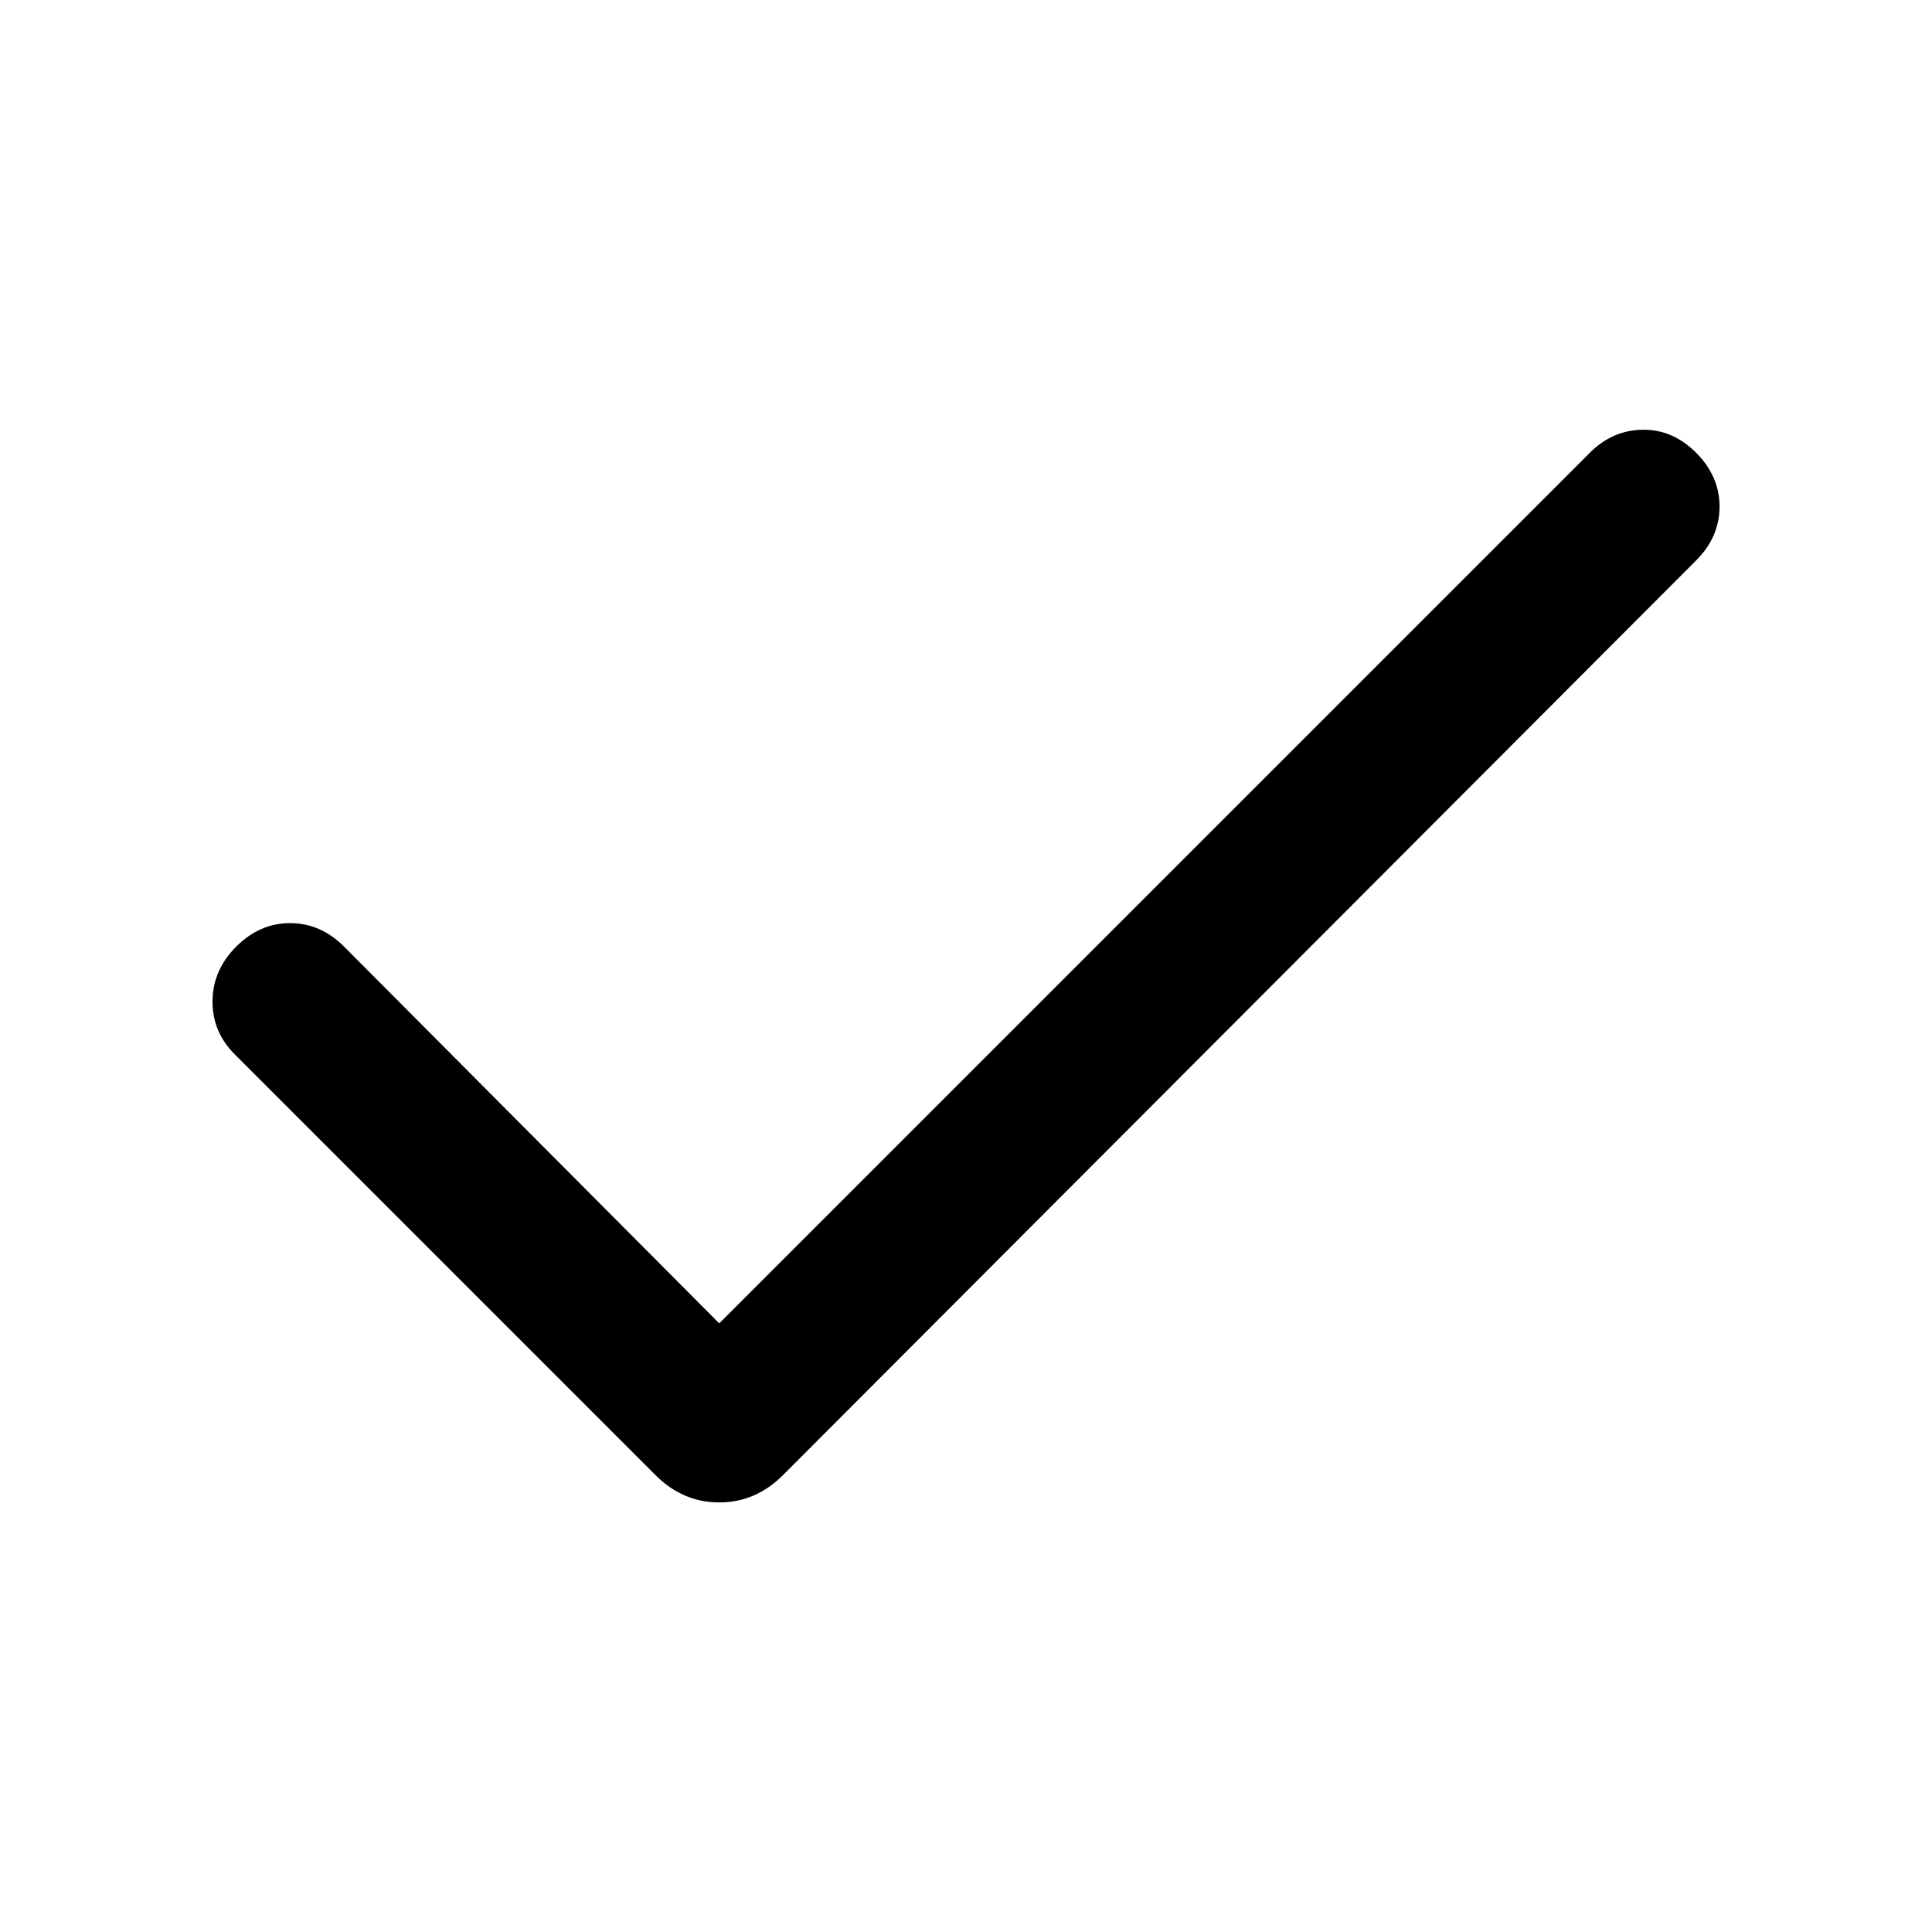
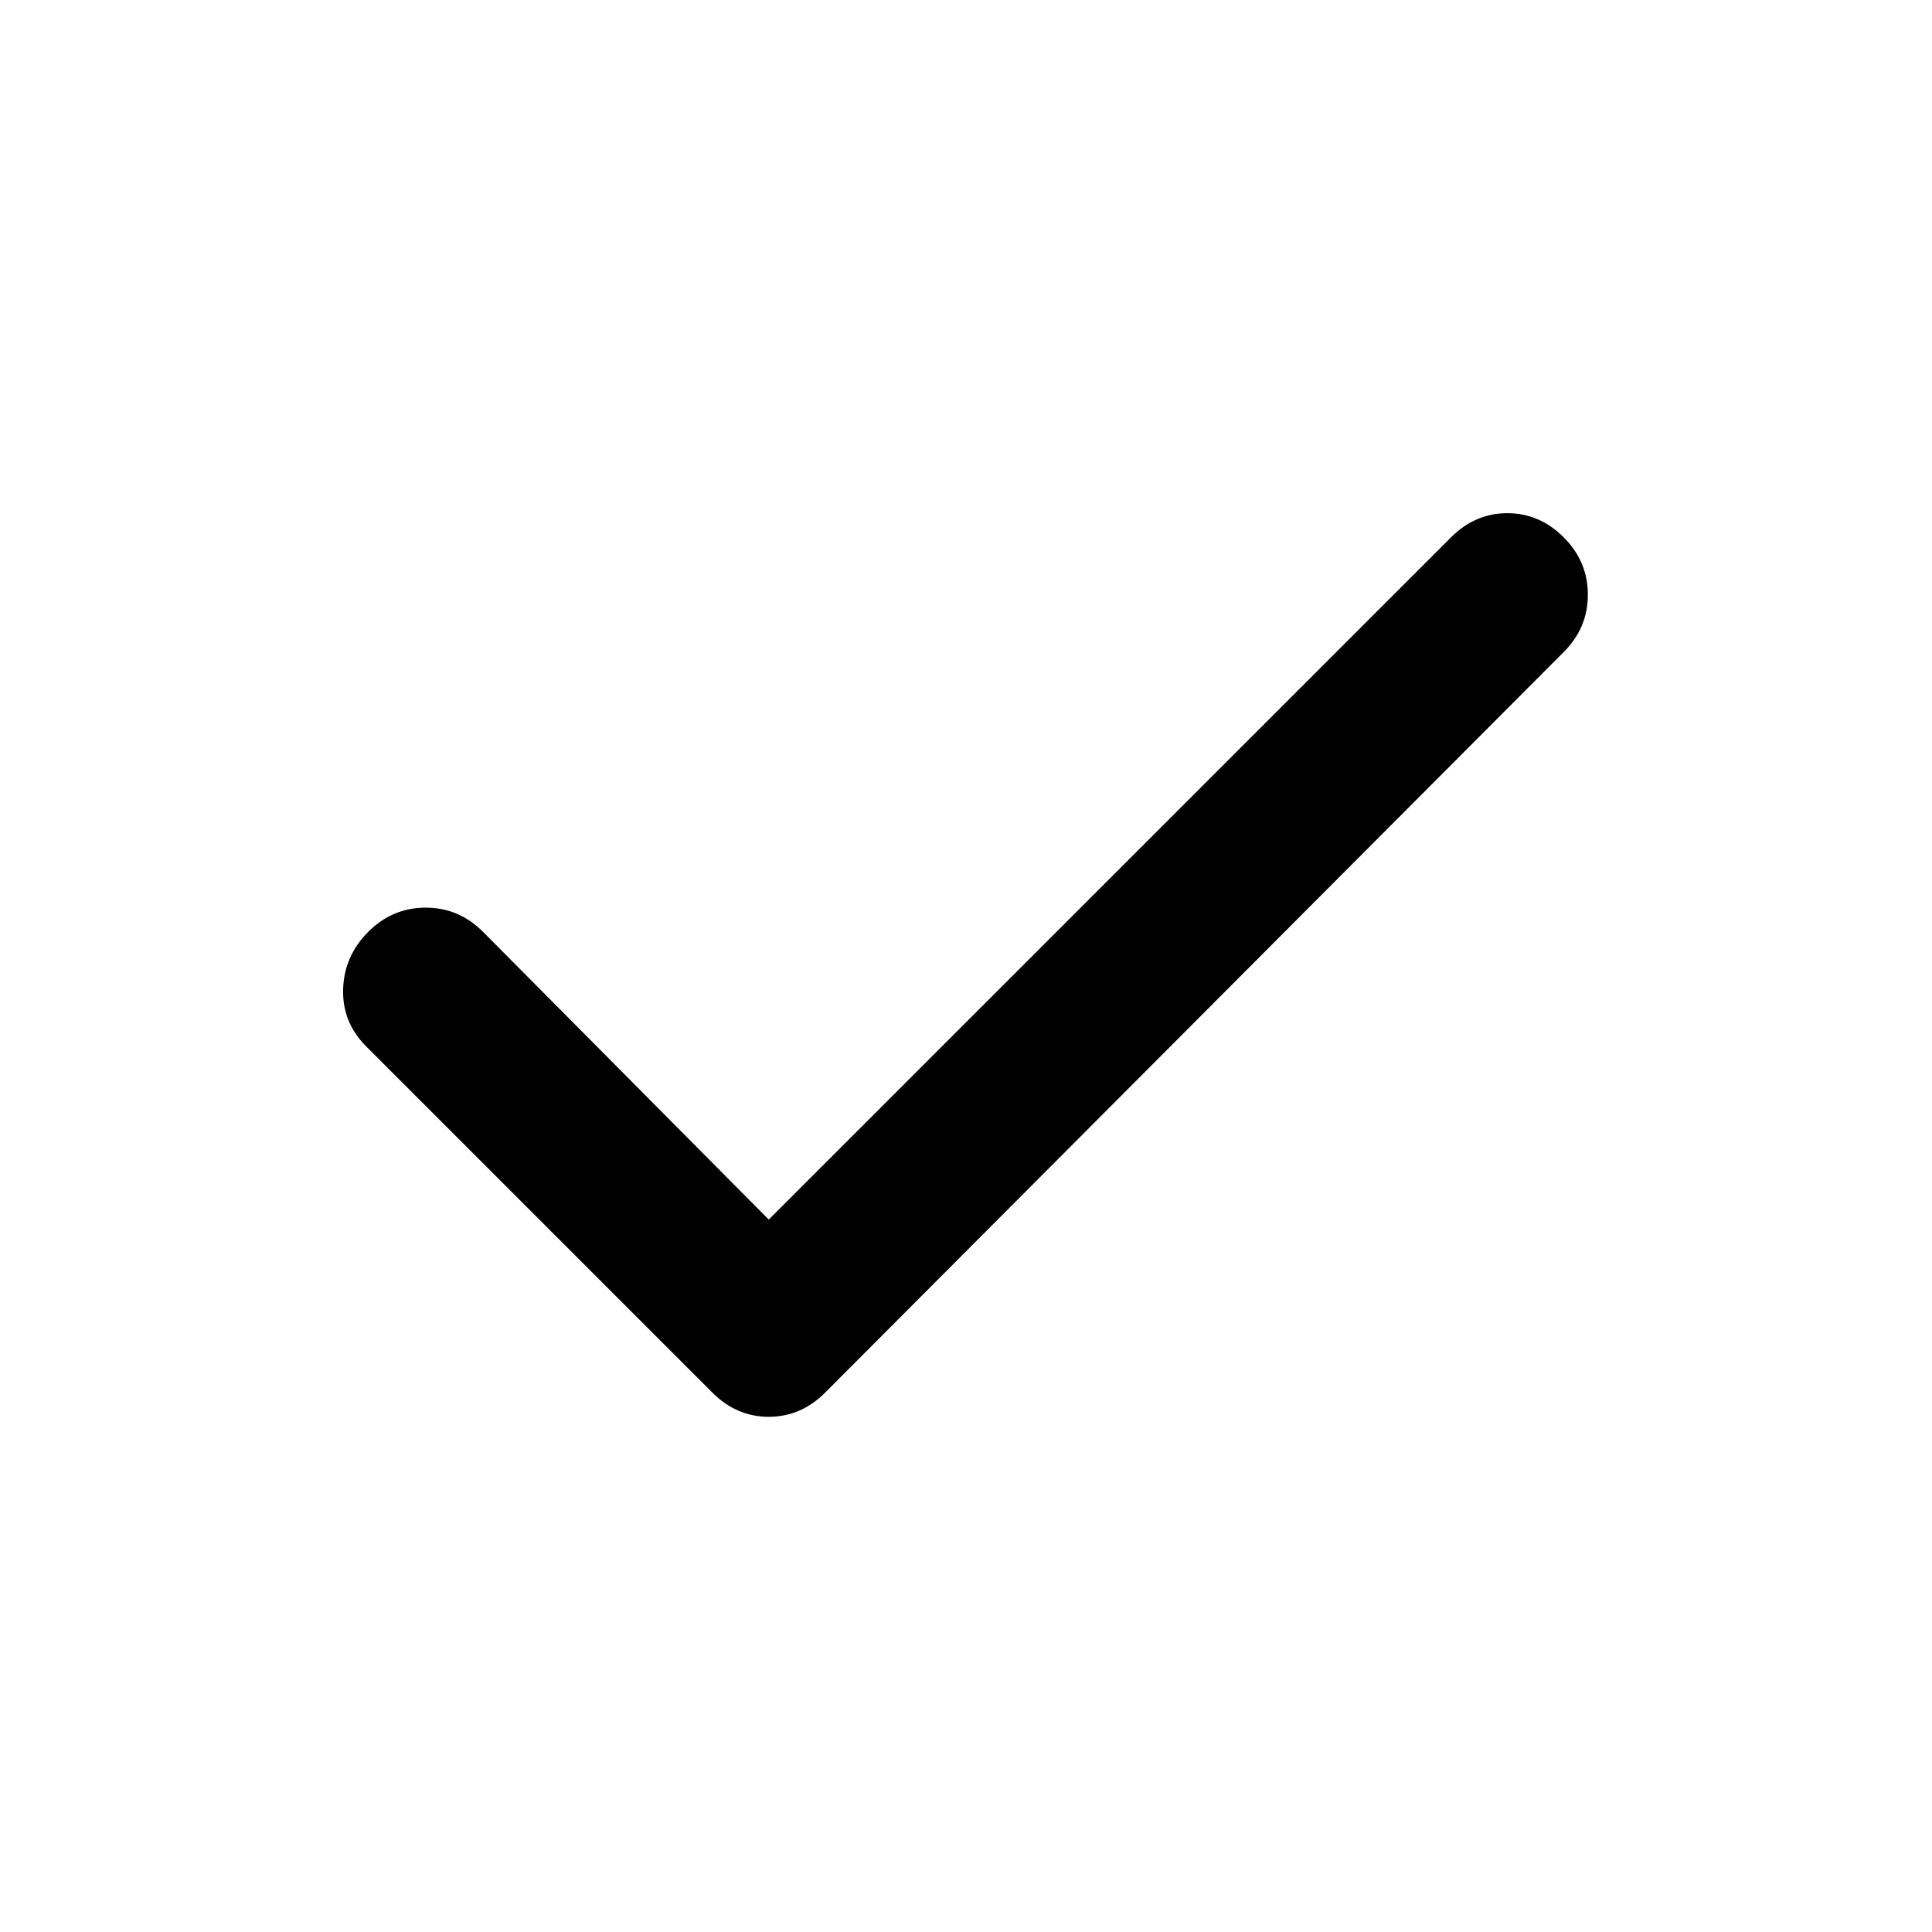
- <svg xmlns="http://www.w3.org/2000/svg" width="126" height="126" viewBox="12.67 12.52 100.64 100.64" fill="none">
-   <path d="M50.136 81.455L95.489 36.103C96.269 35.321 97.183 34.922 98.229 34.906C99.276 34.889 100.206 35.288 101.021 36.103C101.835 36.917 102.243 37.853 102.243 38.909C102.243 39.966 101.835 40.902 101.021 41.716L53.458 89.36C52.509 90.309 51.402 90.783 50.136 90.783C48.871 90.783 47.764 90.309 46.815 89.36L24.896 67.441C24.115 66.66 23.73 65.733 23.741 64.659C23.75 63.586 24.163 62.642 24.977 61.828C25.792 61.013 26.727 60.606 27.783 60.606C28.84 60.606 29.776 61.013 30.591 61.828L50.136 81.455Z" fill="black" />
+ <svg xmlns="http://www.w3.org/2000/svg" width="126" height="126" viewBox="0 0 126 126" fill="none">
+   <mask id="mask0_556_86" style="mask-type:alpha" maskUnits="userSpaceOnUse" x="0" y="0" width="126" height="126">
+     <rect width="126" height="126" fill="#D9D9D9" />
+   </mask>
+   <g mask="url(#mask0_556_86)">
+     <path d="M50.137 79.537L94.631 35.044C95.681 33.994 96.906 33.469 98.306 33.469C99.706 33.469 100.931 33.994 101.981 35.044C103.031 36.094 103.556 37.341 103.556 38.784C103.556 40.228 103.031 41.475 101.981 42.525L53.812 90.825C52.762 91.875 51.537 92.4 50.137 92.4C48.737 92.4 47.512 91.875 46.462 90.825L23.887 68.25C22.837 67.2 22.334 65.953 22.378 64.509C22.422 63.066 22.968 61.819 24.018 60.769C25.069 59.719 26.315 59.194 27.759 59.194C29.203 59.194 30.45 59.719 31.5 60.769L50.137 79.537Z" fill="black" />
+   </g>
</svg>
